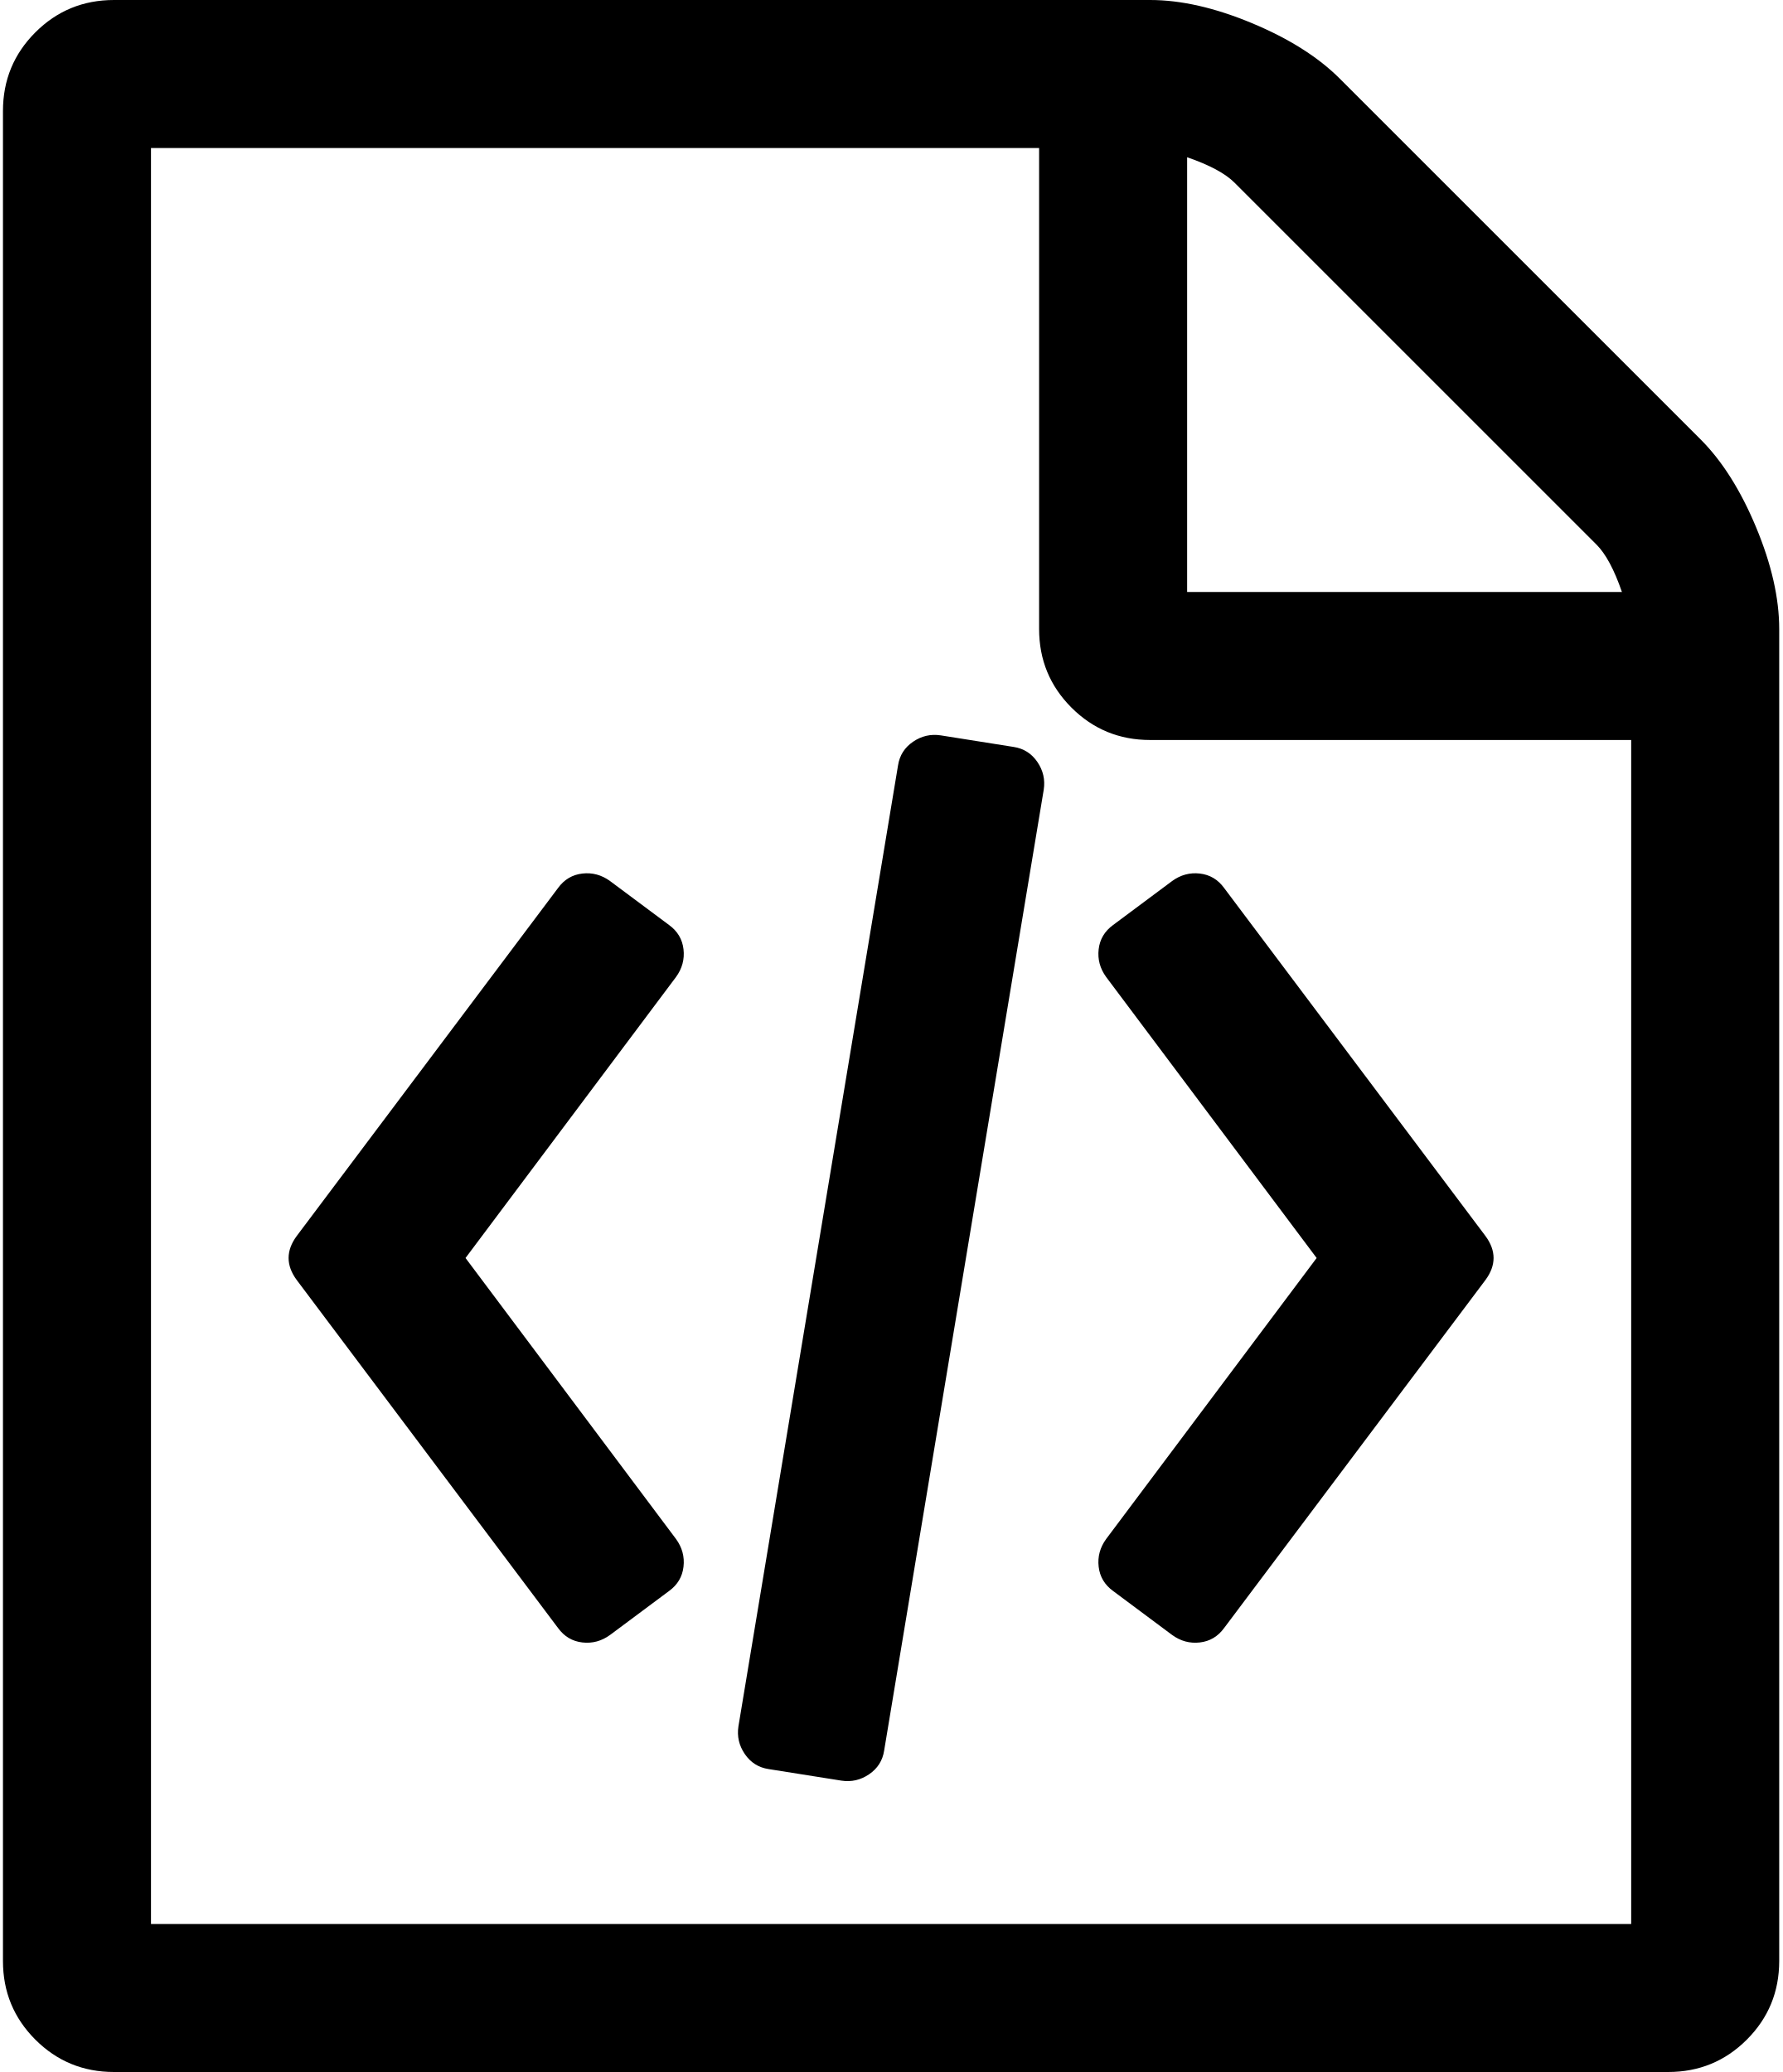
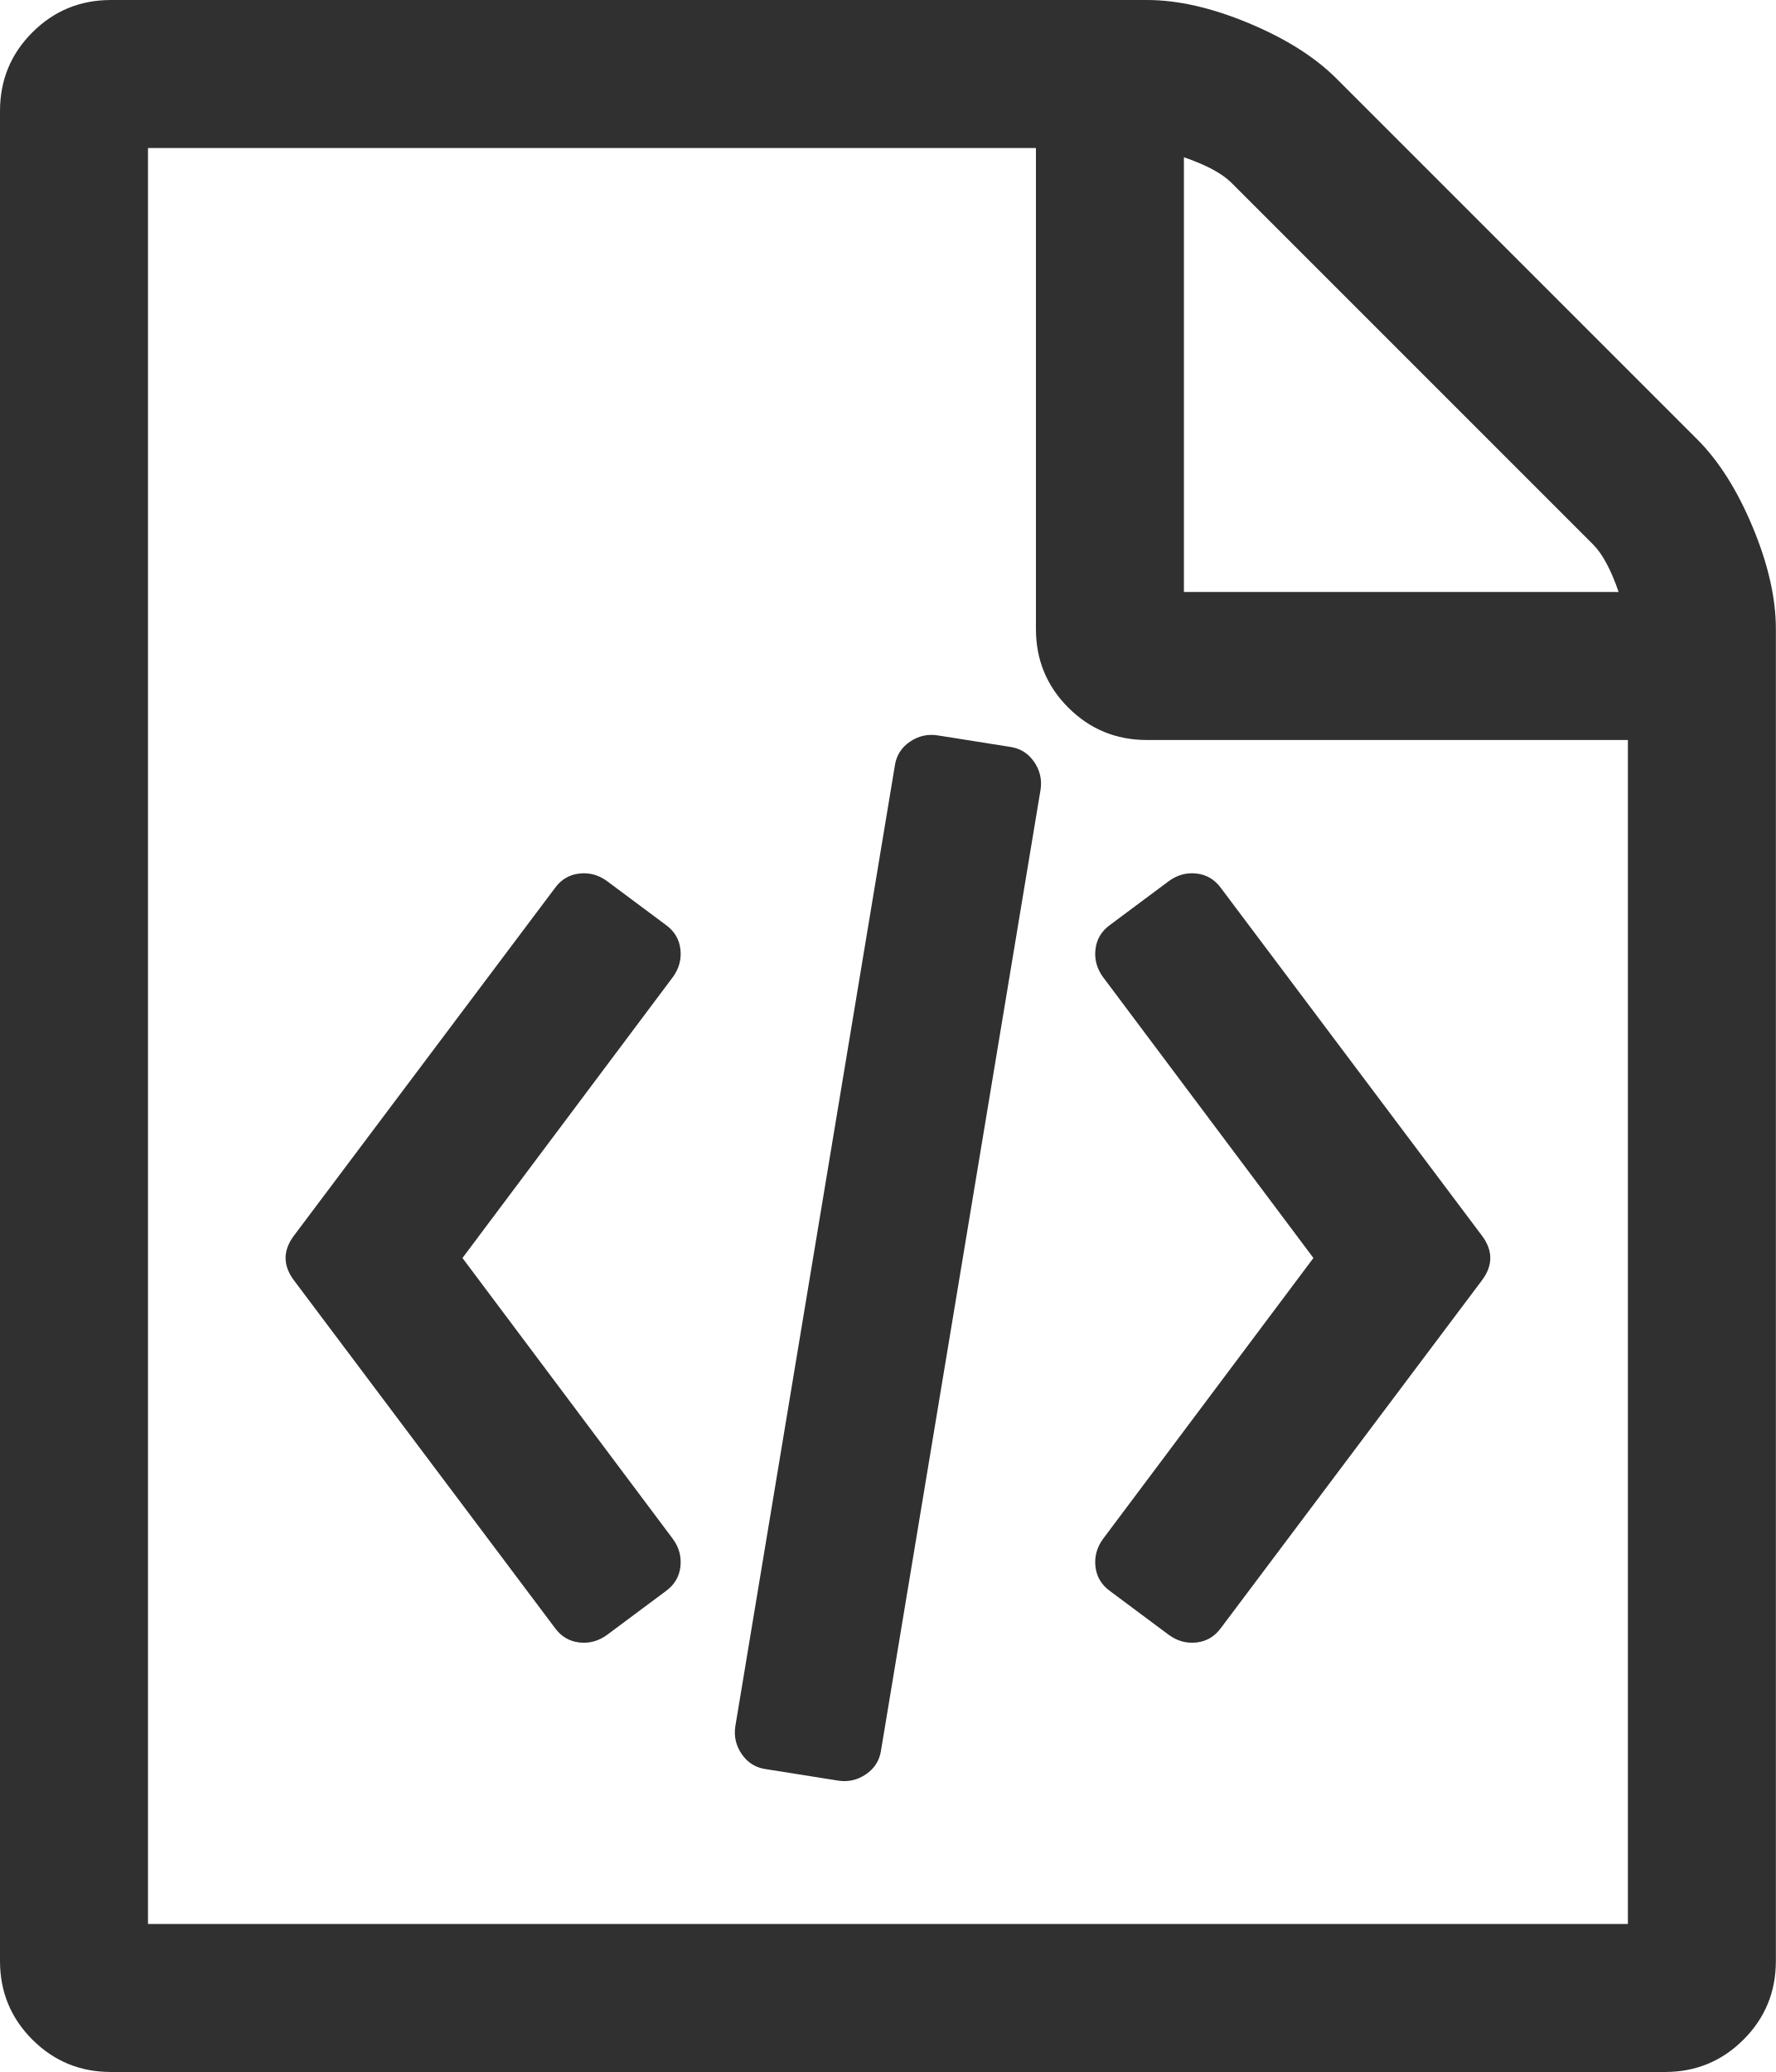
- <svg xmlns="http://www.w3.org/2000/svg" width="0.86em" height="1em" preserveAspectRatio="xMidYMid meet" viewBox="0 0 1536 1792" style="-ms-transform: rotate(360deg); -webkit-transform: rotate(360deg); transform: rotate(360deg);">
-   <path d="M1468 380q28 28 48 76t20 88v1152q0 40-28 68t-68 28H96q-40 0-68-28t-28-68V96q0-40 28-68T96 0h896q40 0 88 20t76 48zm-444-244v376h376q-10-29-22-41l-313-313q-12-12-41-22zm384 1528V640H992q-40 0-68-28t-28-68V128H128v1536h1280zM480 768q8-11 21-12.5t24 6.5l51 38q11 8 12.5 21t-6.5 24l-182 243l182 243q8 11 6.5 24t-12.5 21l-51 38q-11 8-24 6.5t-21-12.5l-226-301q-14-19 0-38zm802 301q14 19 0 38l-226 301q-8 11-21 12.5t-24-6.5l-51-38q-11-8-12.5-21t6.5-24l182-243l-182-243q-8-11-6.5-24t12.5-21l51-38q11-8 24-6.5t21 12.5zm-620 461q-13-2-20.5-13t-5.5-24l138-831q2-13 13-20.5t24-5.5l63 10q13 2 20.5 13t5.5 24l-138 831q-2 13-13 20.5t-24 5.5z" fill="black" />
+ <svg xmlns="http://www.w3.org/2000/svg" width="1536" height="1792" preserveAspectRatio="xMidYMid meet" viewBox="0 0 1536 1792" style="-ms-transform: rotate(360deg); -webkit-transform: rotate(360deg); transform: rotate(360deg);">
+   <path d="M1468 380q28 28 48 76t20 88v1152q0 40-28 68t-68 28H96q-40 0-68-28t-28-68V96q0-40 28-68T96 0h896q40 0 88 20t76 48zm-444-244v376h376q-10-29-22-41l-313-313q-12-12-41-22zm384 1528V640H992q-40 0-68-28t-28-68V128H128v1536h1280zM480 768q8-11 21-12.5t24 6.5l51 38q11 8 12.5 21t-6.5 24l-182 243l182 243q8 11 6.5 24t-12.5 21l-51 38q-11 8-24 6.5t-21-12.5l-226-301q-14-19 0-38zm802 301q14 19 0 38l-226 301q-8 11-21 12.5t-24-6.5l-51-38q-11-8-12.5-21t6.5-24l182-243l-182-243q-8-11-6.5-24t12.5-21l51-38q11-8 24-6.5t21 12.5zm-620 461q-13-2-20.5-13t-5.5-24l138-831q2-13 13-20.5t24-5.5l63 10q13 2 20.5 13t5.5 24l-138 831q-2 13-13 20.5t-24 5.5z" fill="#303030" />
+   <rect x="0" y="0" width="1536" height="1792" fill="rgba(0, 0, 0, 0)" />
</svg>
